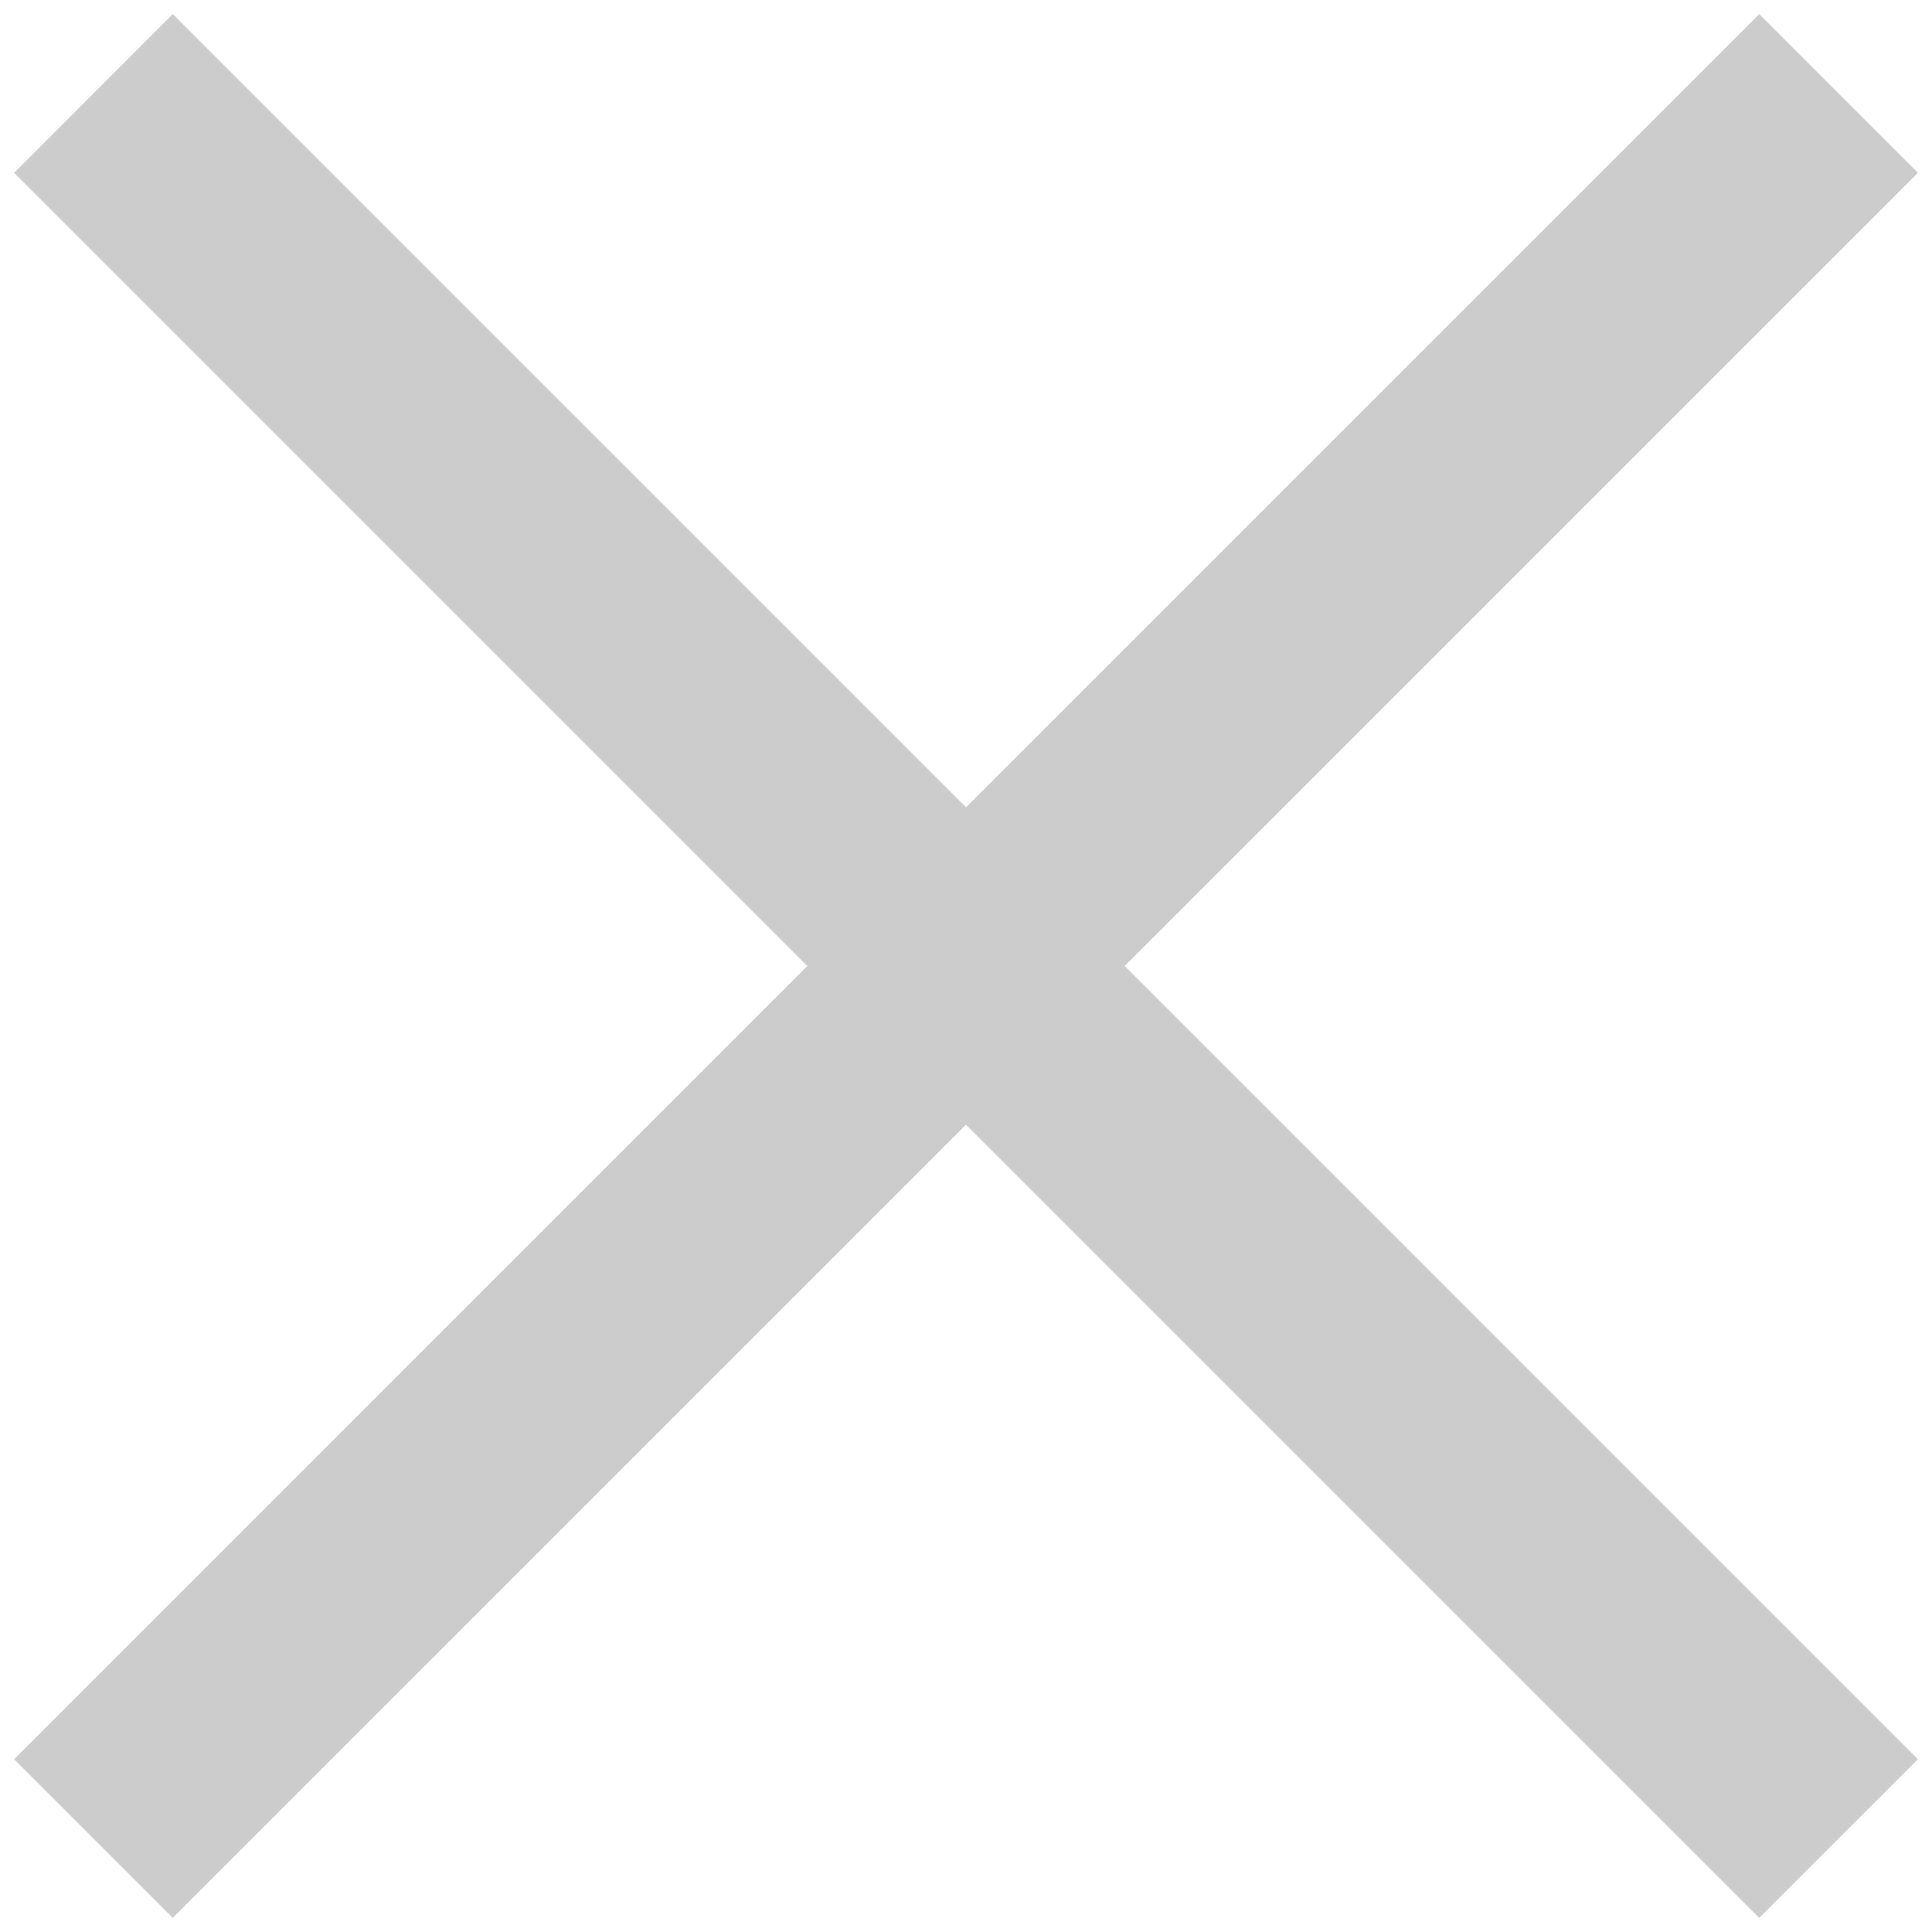
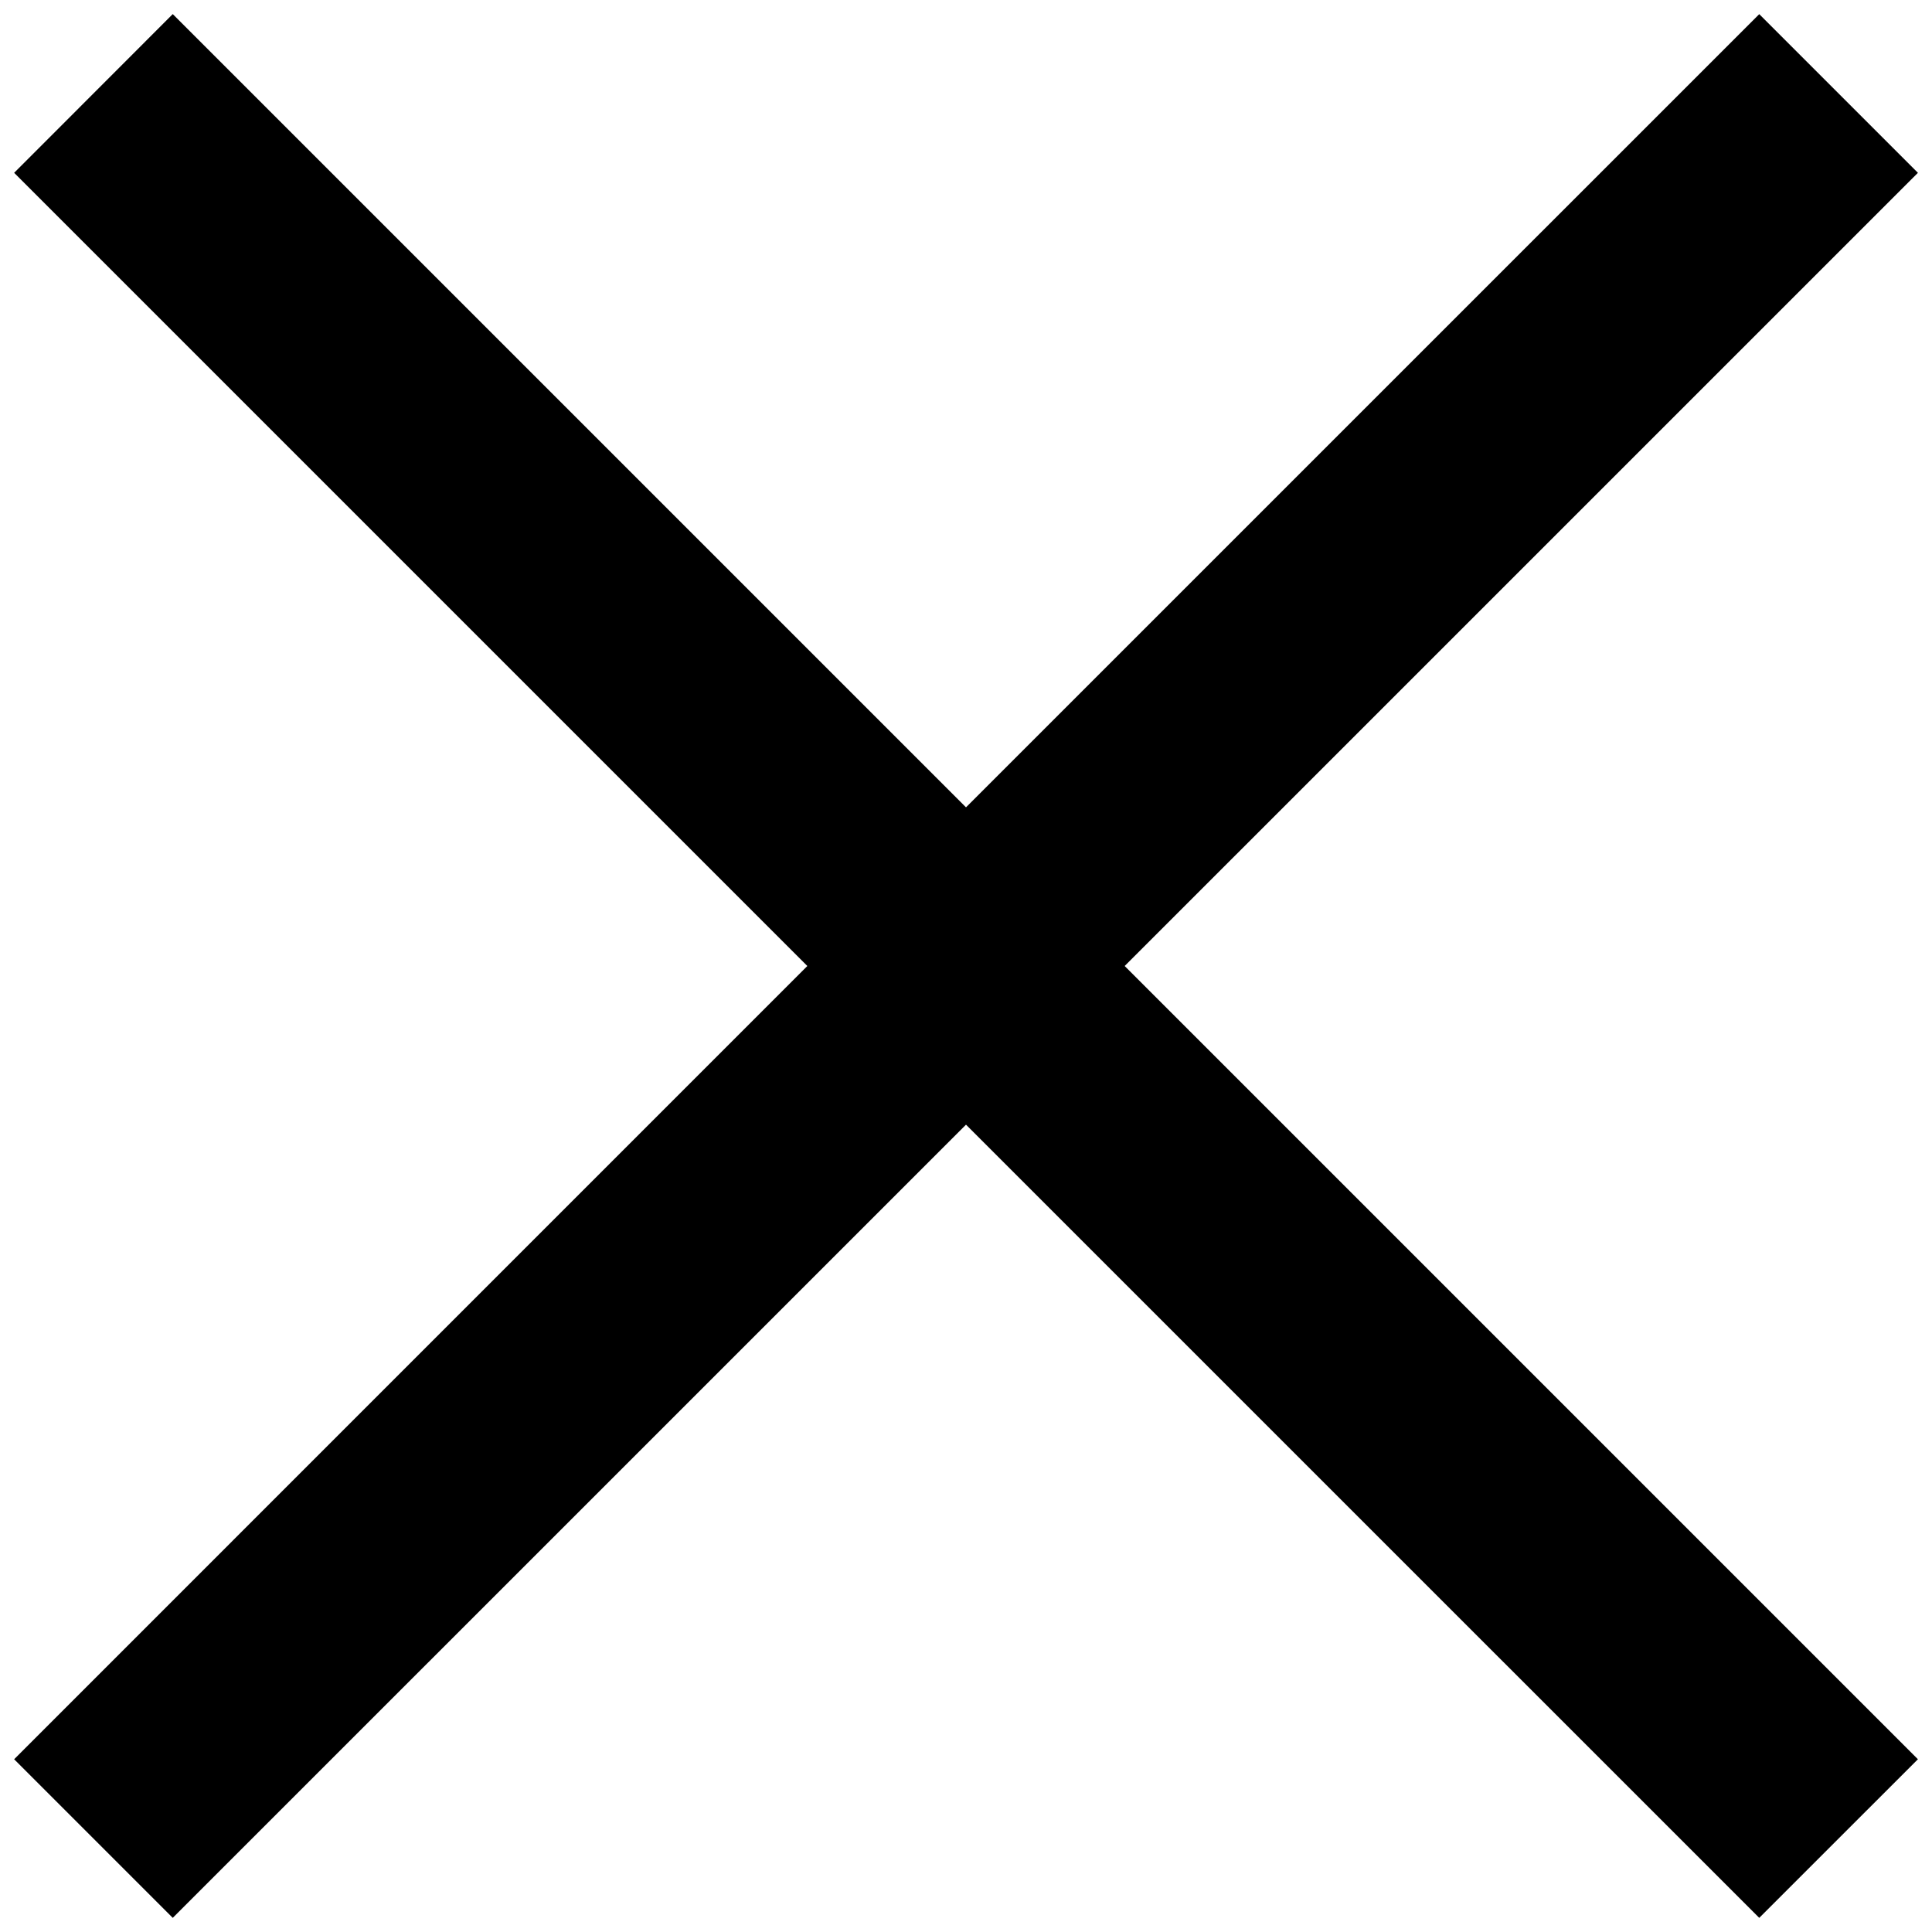
<svg xmlns="http://www.w3.org/2000/svg" width="31" height="31" viewBox="0 0 31 31">
  <g>
-     <g opacity=".2">
+     <g>
      <path d="M28.228.227l2.546 2.546L18.046 15.5l12.728 12.728-2.546 2.545L15.5 18.046 2.772 30.773.227 28.228 12.954 15.5.227 2.773 2.772.226 15.5 12.954z" />
    </g>
  </g>
</svg>
